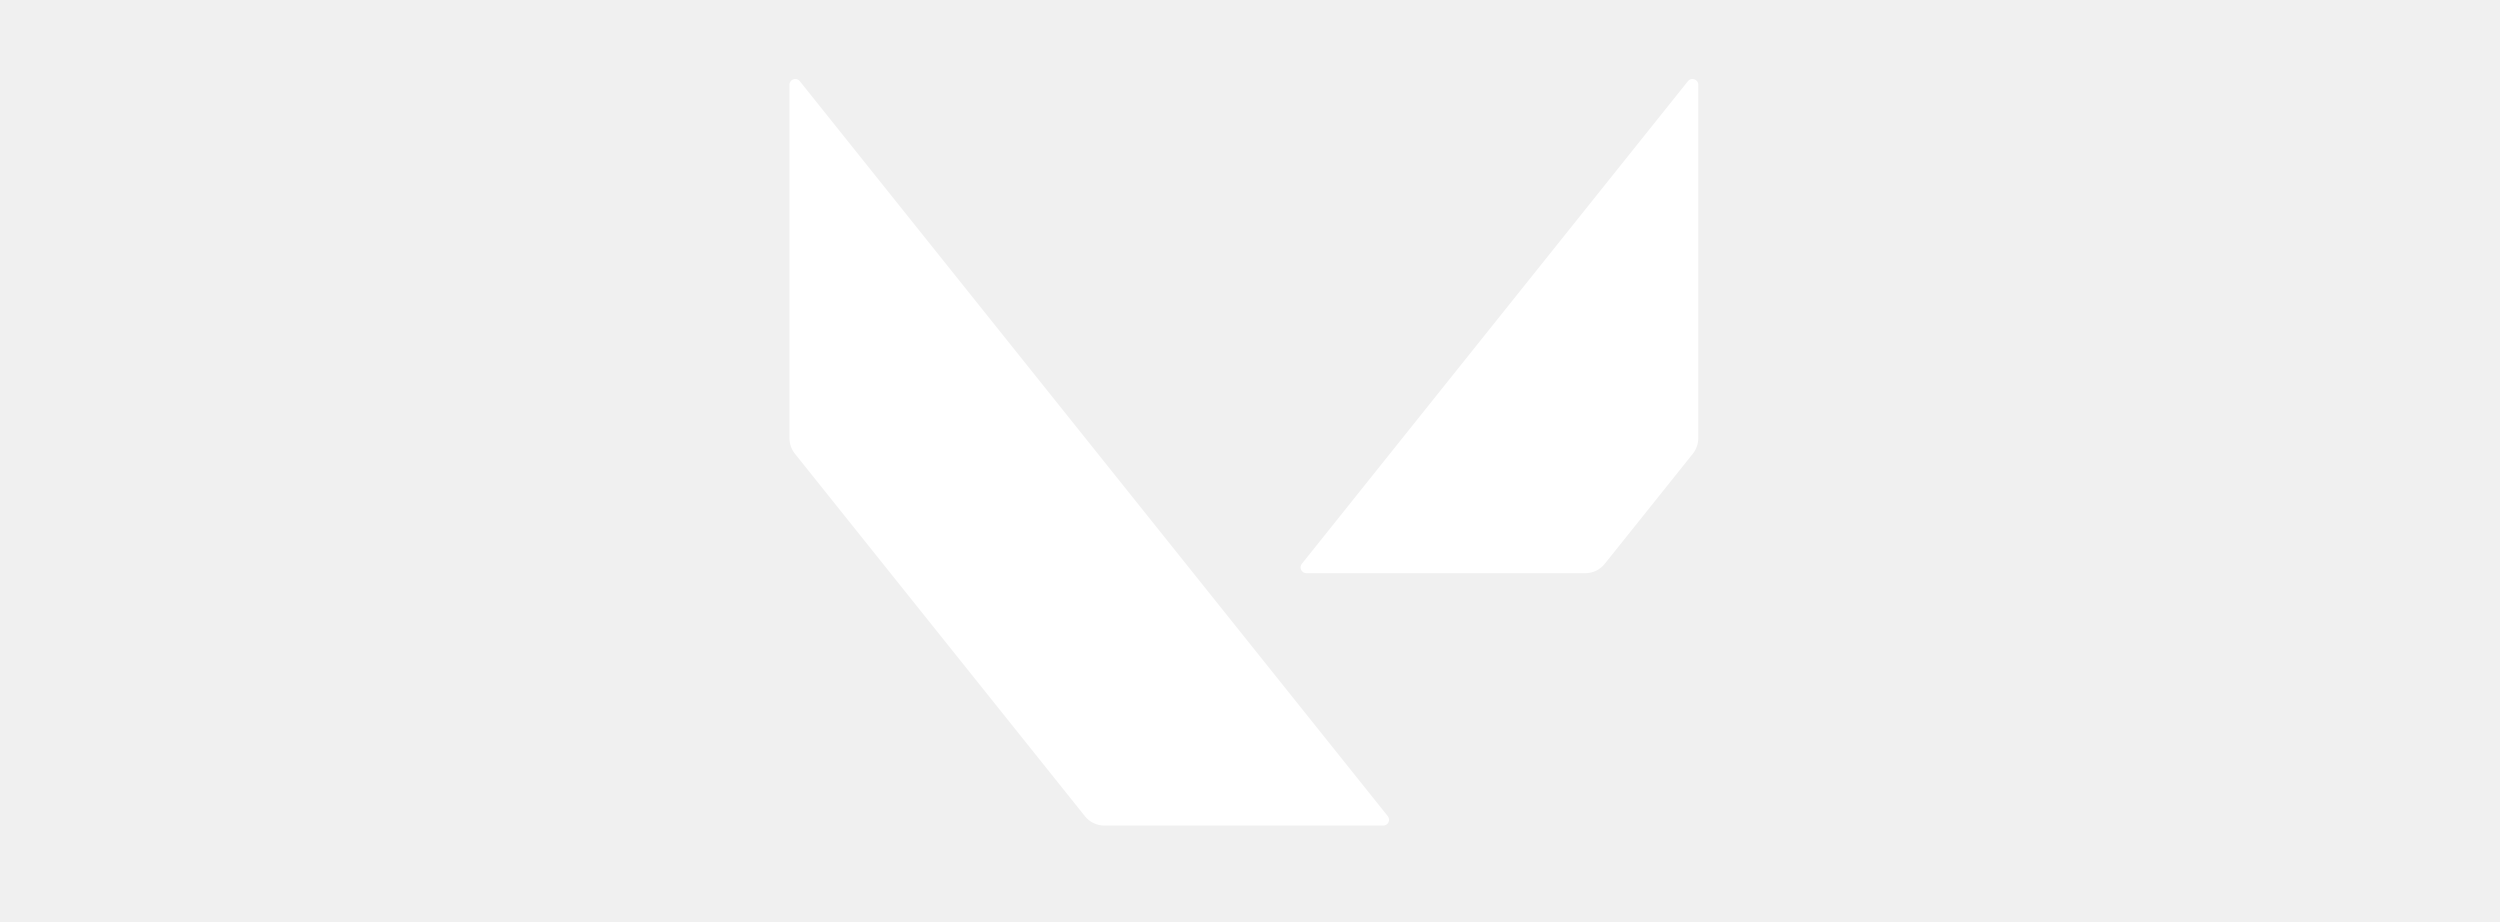
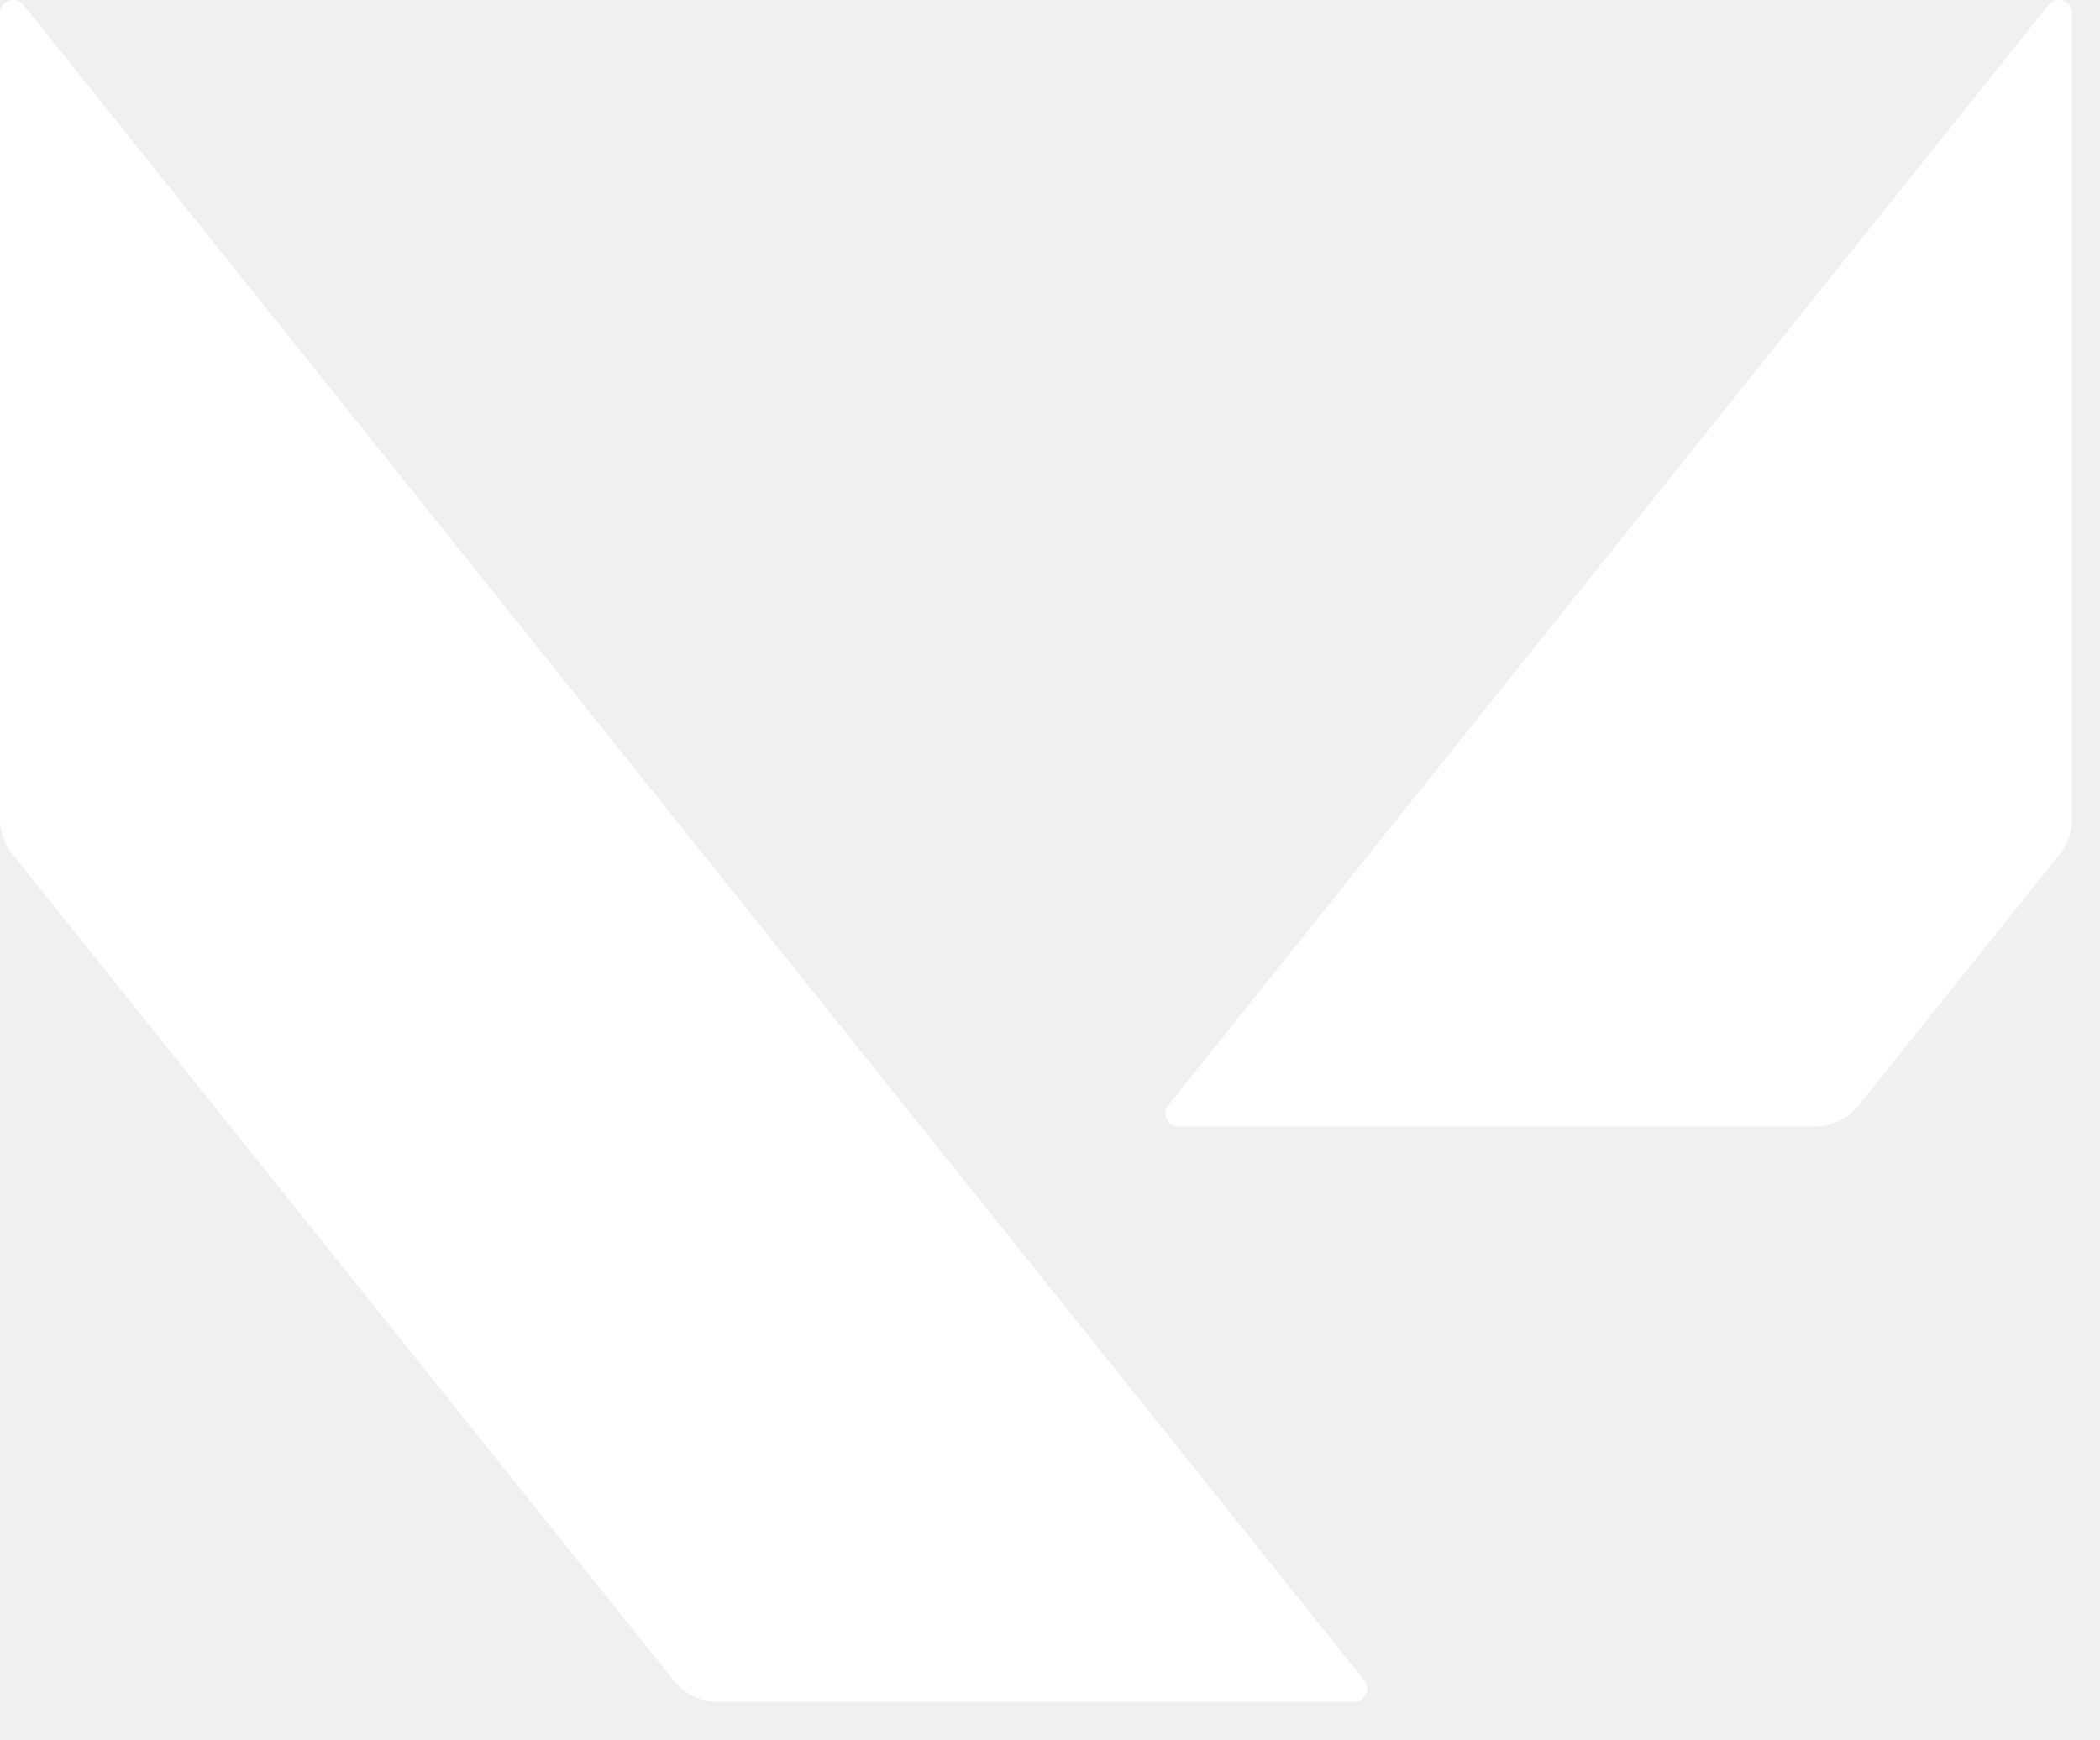
- <svg xmlns="http://www.w3.org/2000/svg" width="95" height="35" viewBox="0 0 95 35" fill="none">
-   <path d="M64.534 16.653V3.22C64.534 3.014 64.272 2.919 64.142 3.084L49.471 21.424C49.444 21.456 49.428 21.495 49.423 21.536C49.419 21.577 49.426 21.619 49.444 21.656C49.462 21.694 49.49 21.725 49.525 21.747C49.56 21.769 49.601 21.781 49.642 21.781H60.243C60.531 21.781 60.8 21.651 60.978 21.427L64.328 17.241C64.461 17.073 64.534 16.867 64.534 16.653ZM30.206 17.241L41.228 31.017C41.407 31.241 41.676 31.371 41.963 31.371H52.565C52.75 31.371 52.852 31.157 52.736 31.014L30.392 3.084C30.262 2.923 30 3.014 30 3.22V16.653C30 16.867 30.073 17.073 30.206 17.241Z" fill="white" />
+ <svg xmlns="http://www.w3.org/2000/svg" width="35" height="29" viewBox="0 0 35 29" fill="none">
+   <path d="M34.535 13.653V0.22C34.535 0.014 34.272 -0.081 34.142 0.084L19.471 18.424C19.445 18.456 19.428 18.495 19.424 18.536C19.419 18.577 19.426 18.619 19.444 18.656C19.462 18.694 19.49 18.725 19.525 18.747C19.56 18.769 19.601 18.781 19.642 18.781H30.244C30.53 18.781 30.8 18.651 30.979 18.427L34.328 14.241C34.461 14.073 34.535 13.867 34.535 13.653ZM0.206 14.241L11.228 28.017C11.406 28.241 11.676 28.371 11.963 28.371H22.564C22.75 28.371 22.852 28.157 22.736 28.014L0.392 0.084C0.263 -0.077 0 0.014 0 0.22V13.653C0 13.867 0.073 14.073 0.206 14.241Z" fill="white" />
</svg>
